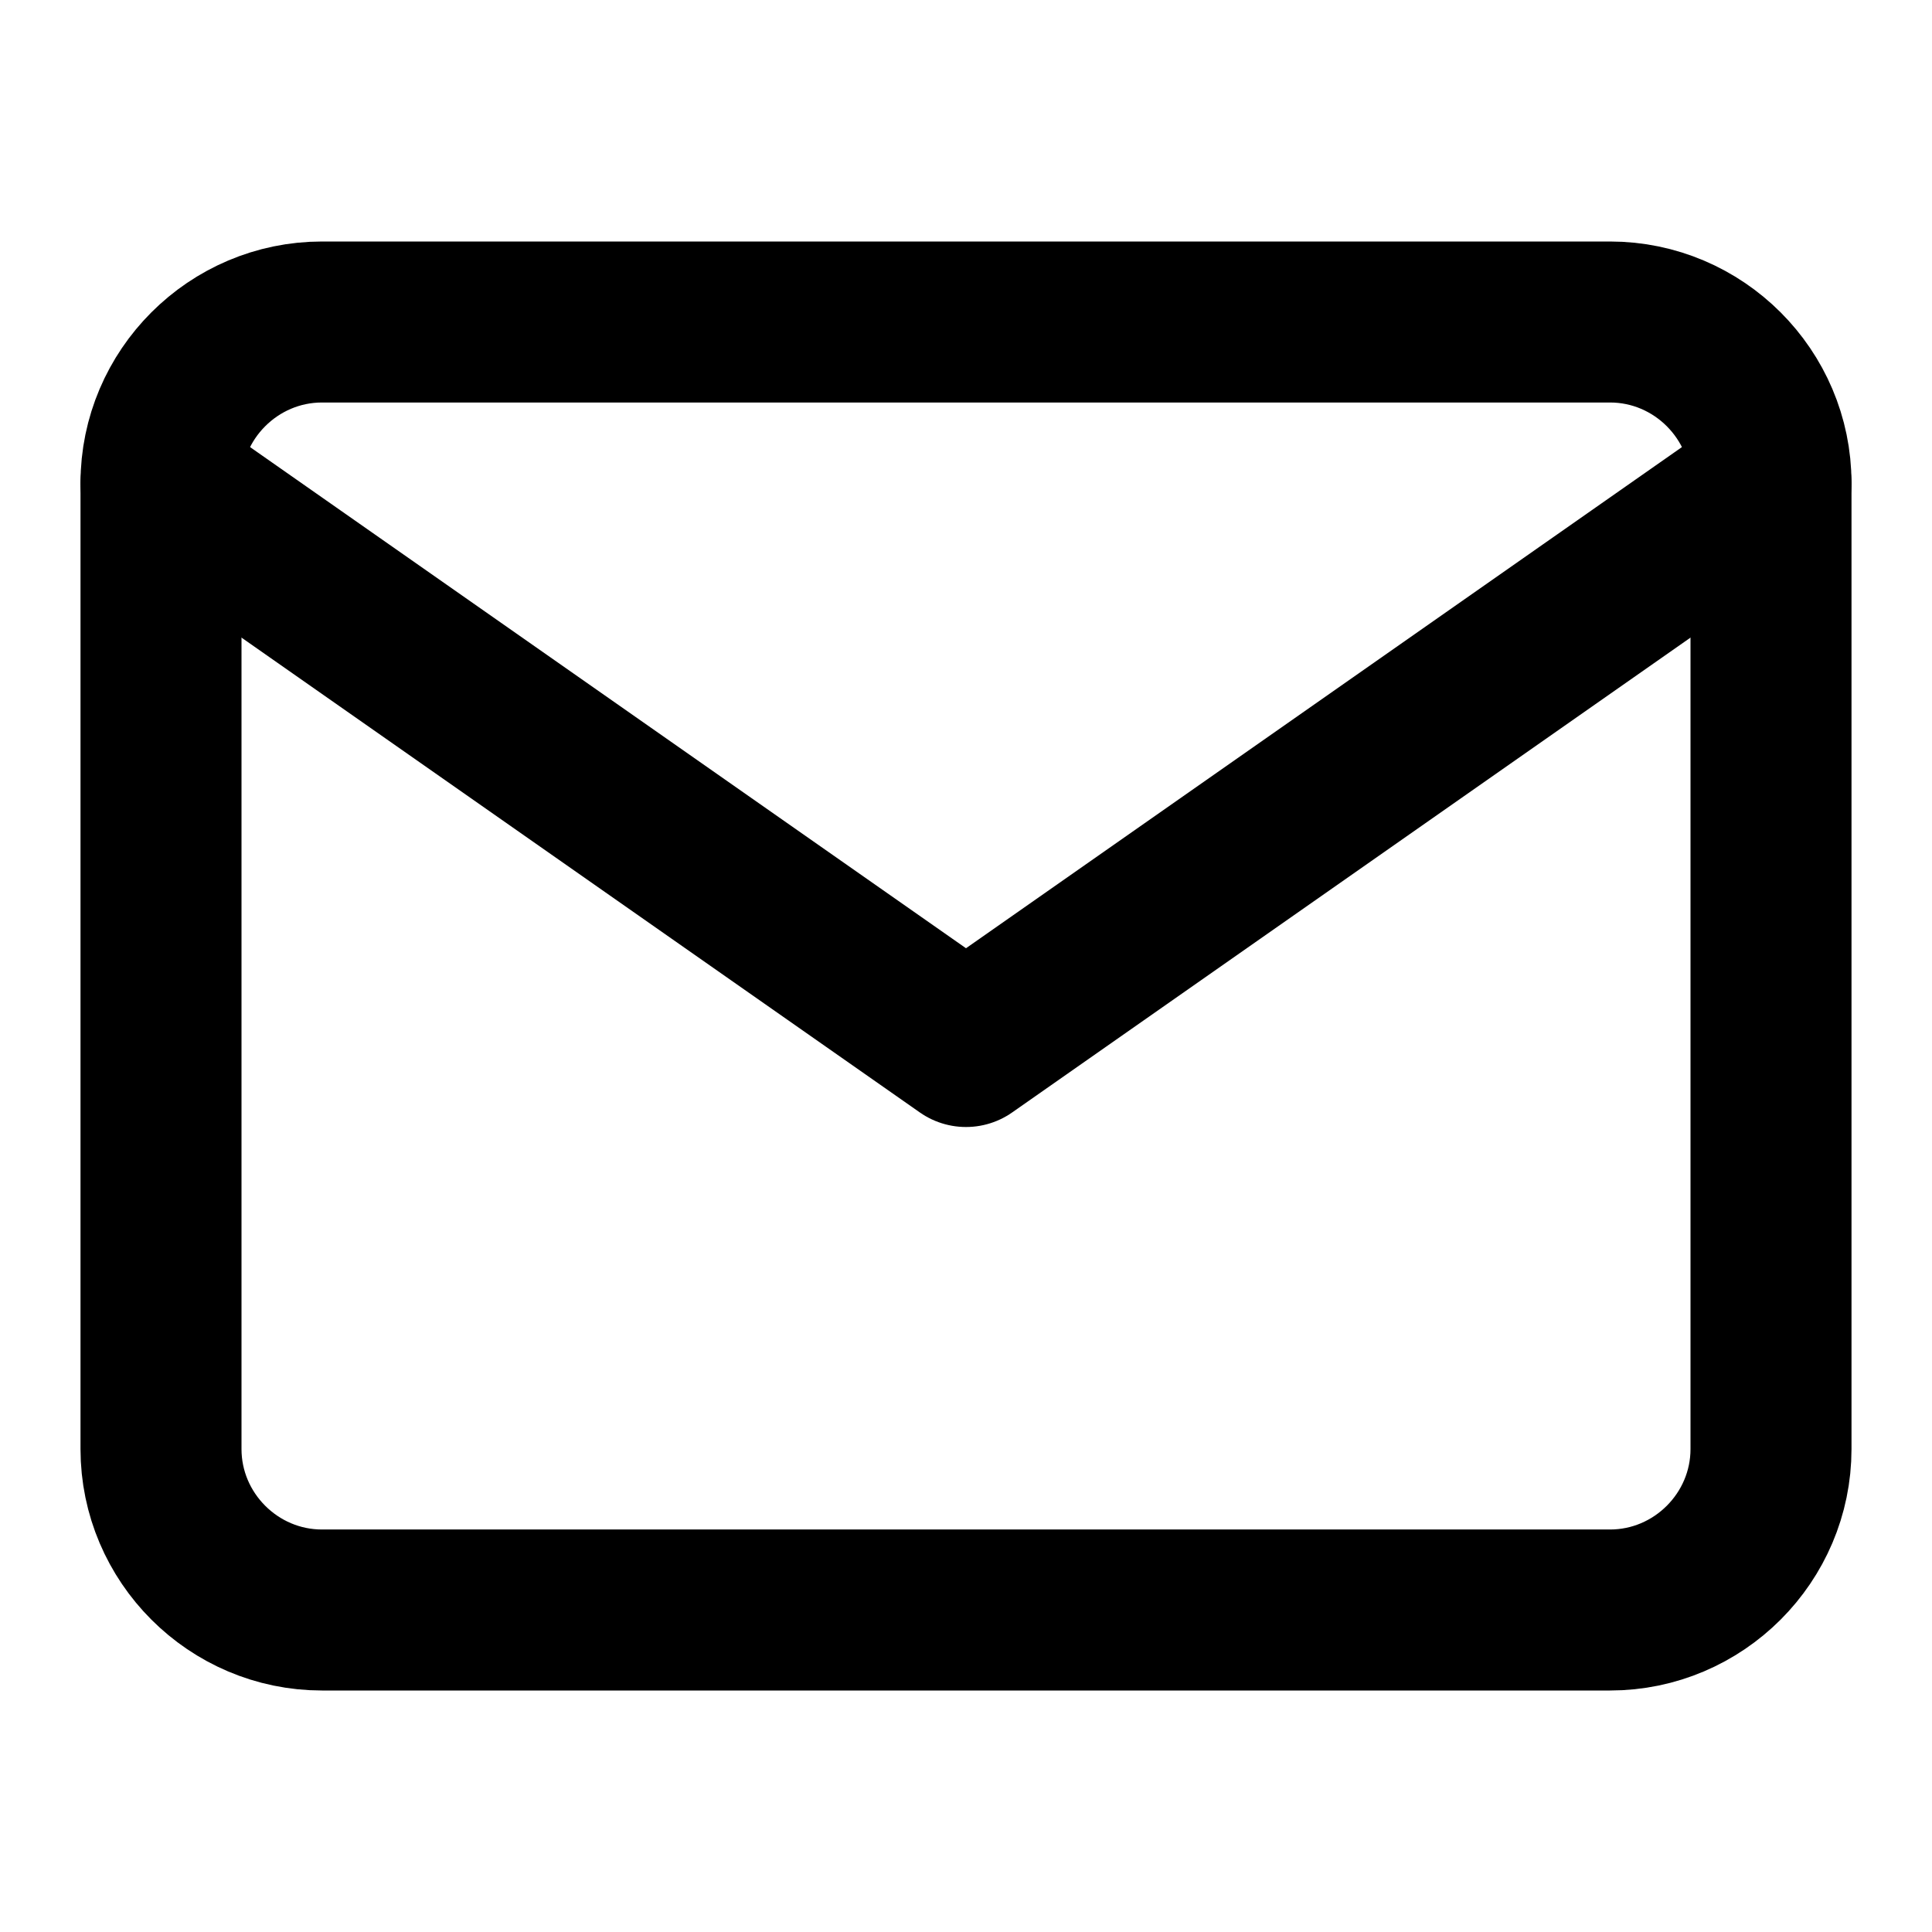
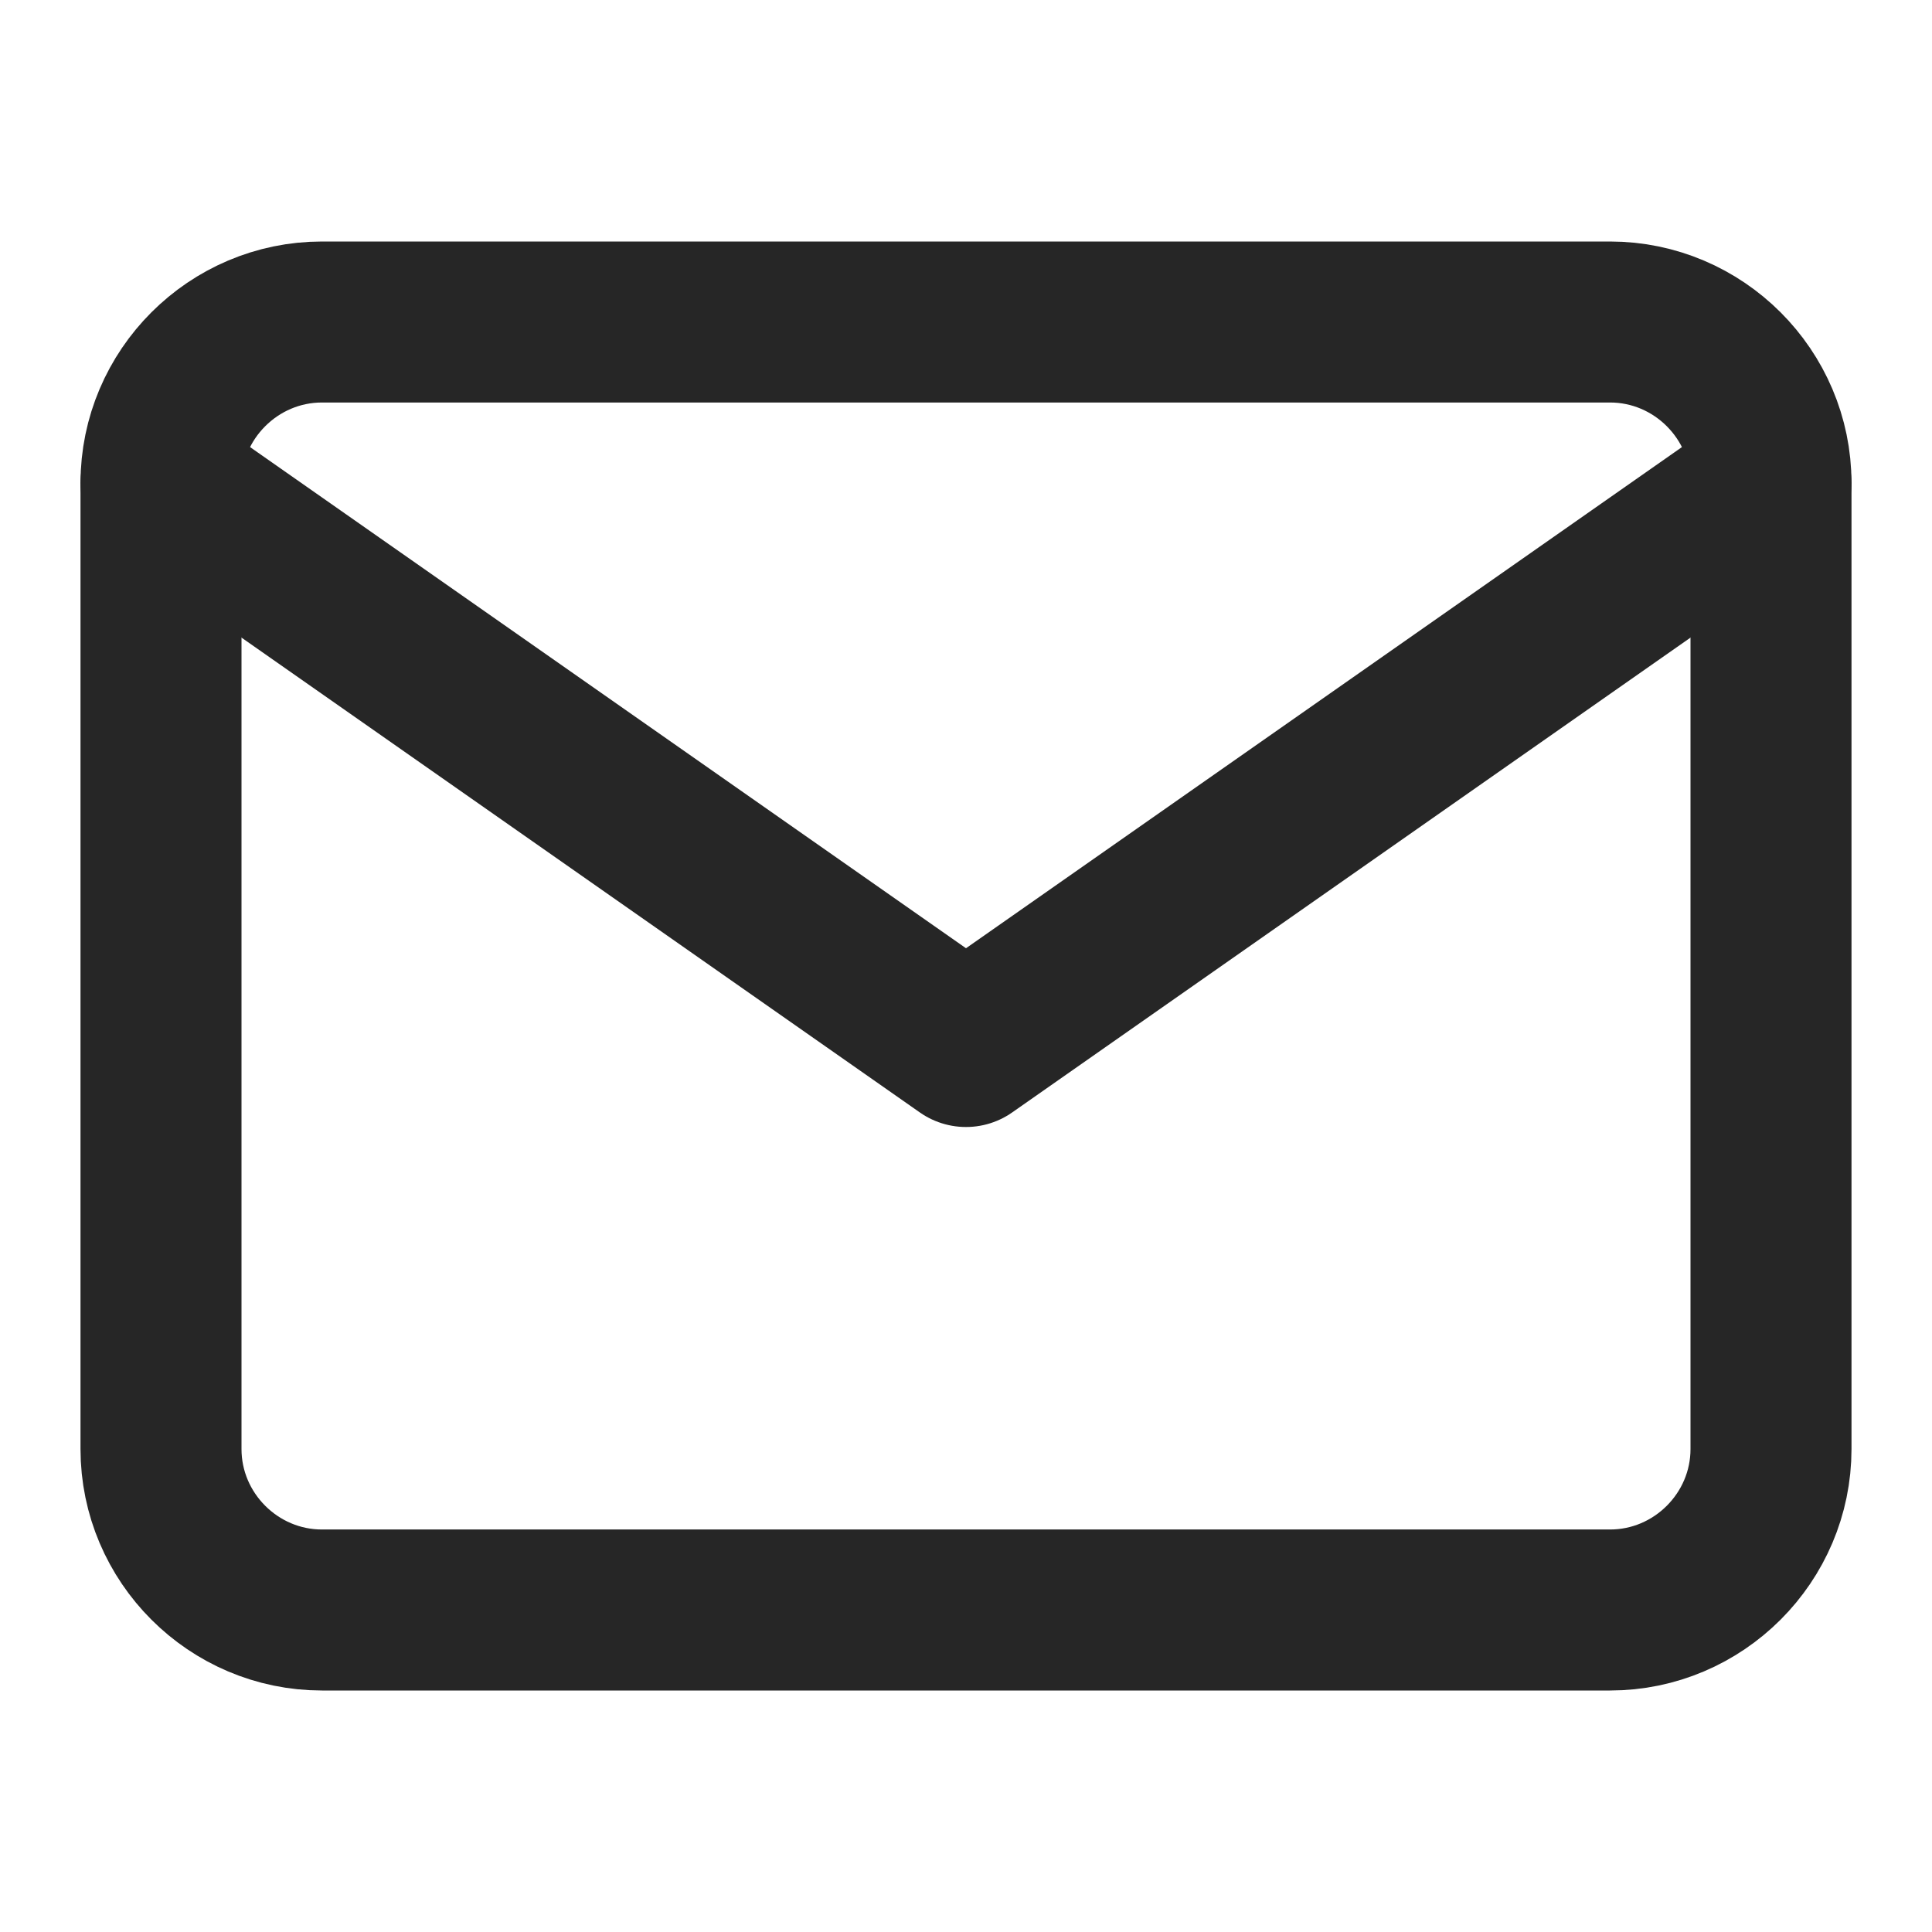
- <svg xmlns="http://www.w3.org/2000/svg" width="24" height="24" viewBox="0 0 24 24" fill="none" stroke="currentColor" stroke-width="2" stroke-linecap="round" stroke-linejoin="round" class="feather feather-mail">
+ <svg xmlns="http://www.w3.org/2000/svg" width="24" height="24" viewBox="0 0 24 24" fill="none" stroke="rgba(38, 38, 38, 1)" stroke-width="2" stroke-linecap="round" stroke-linejoin="round" class="feather feather-mail">
  <path d="M4 4h16c1.1 0 2 .9 2 2v12c0 1.1-.9 2-2 2H4c-1.1 0-2-.9-2-2V6c0-1.1.9-2 2-2z" />
  <polyline points="22,6 12,13 2,6" />
</svg>
